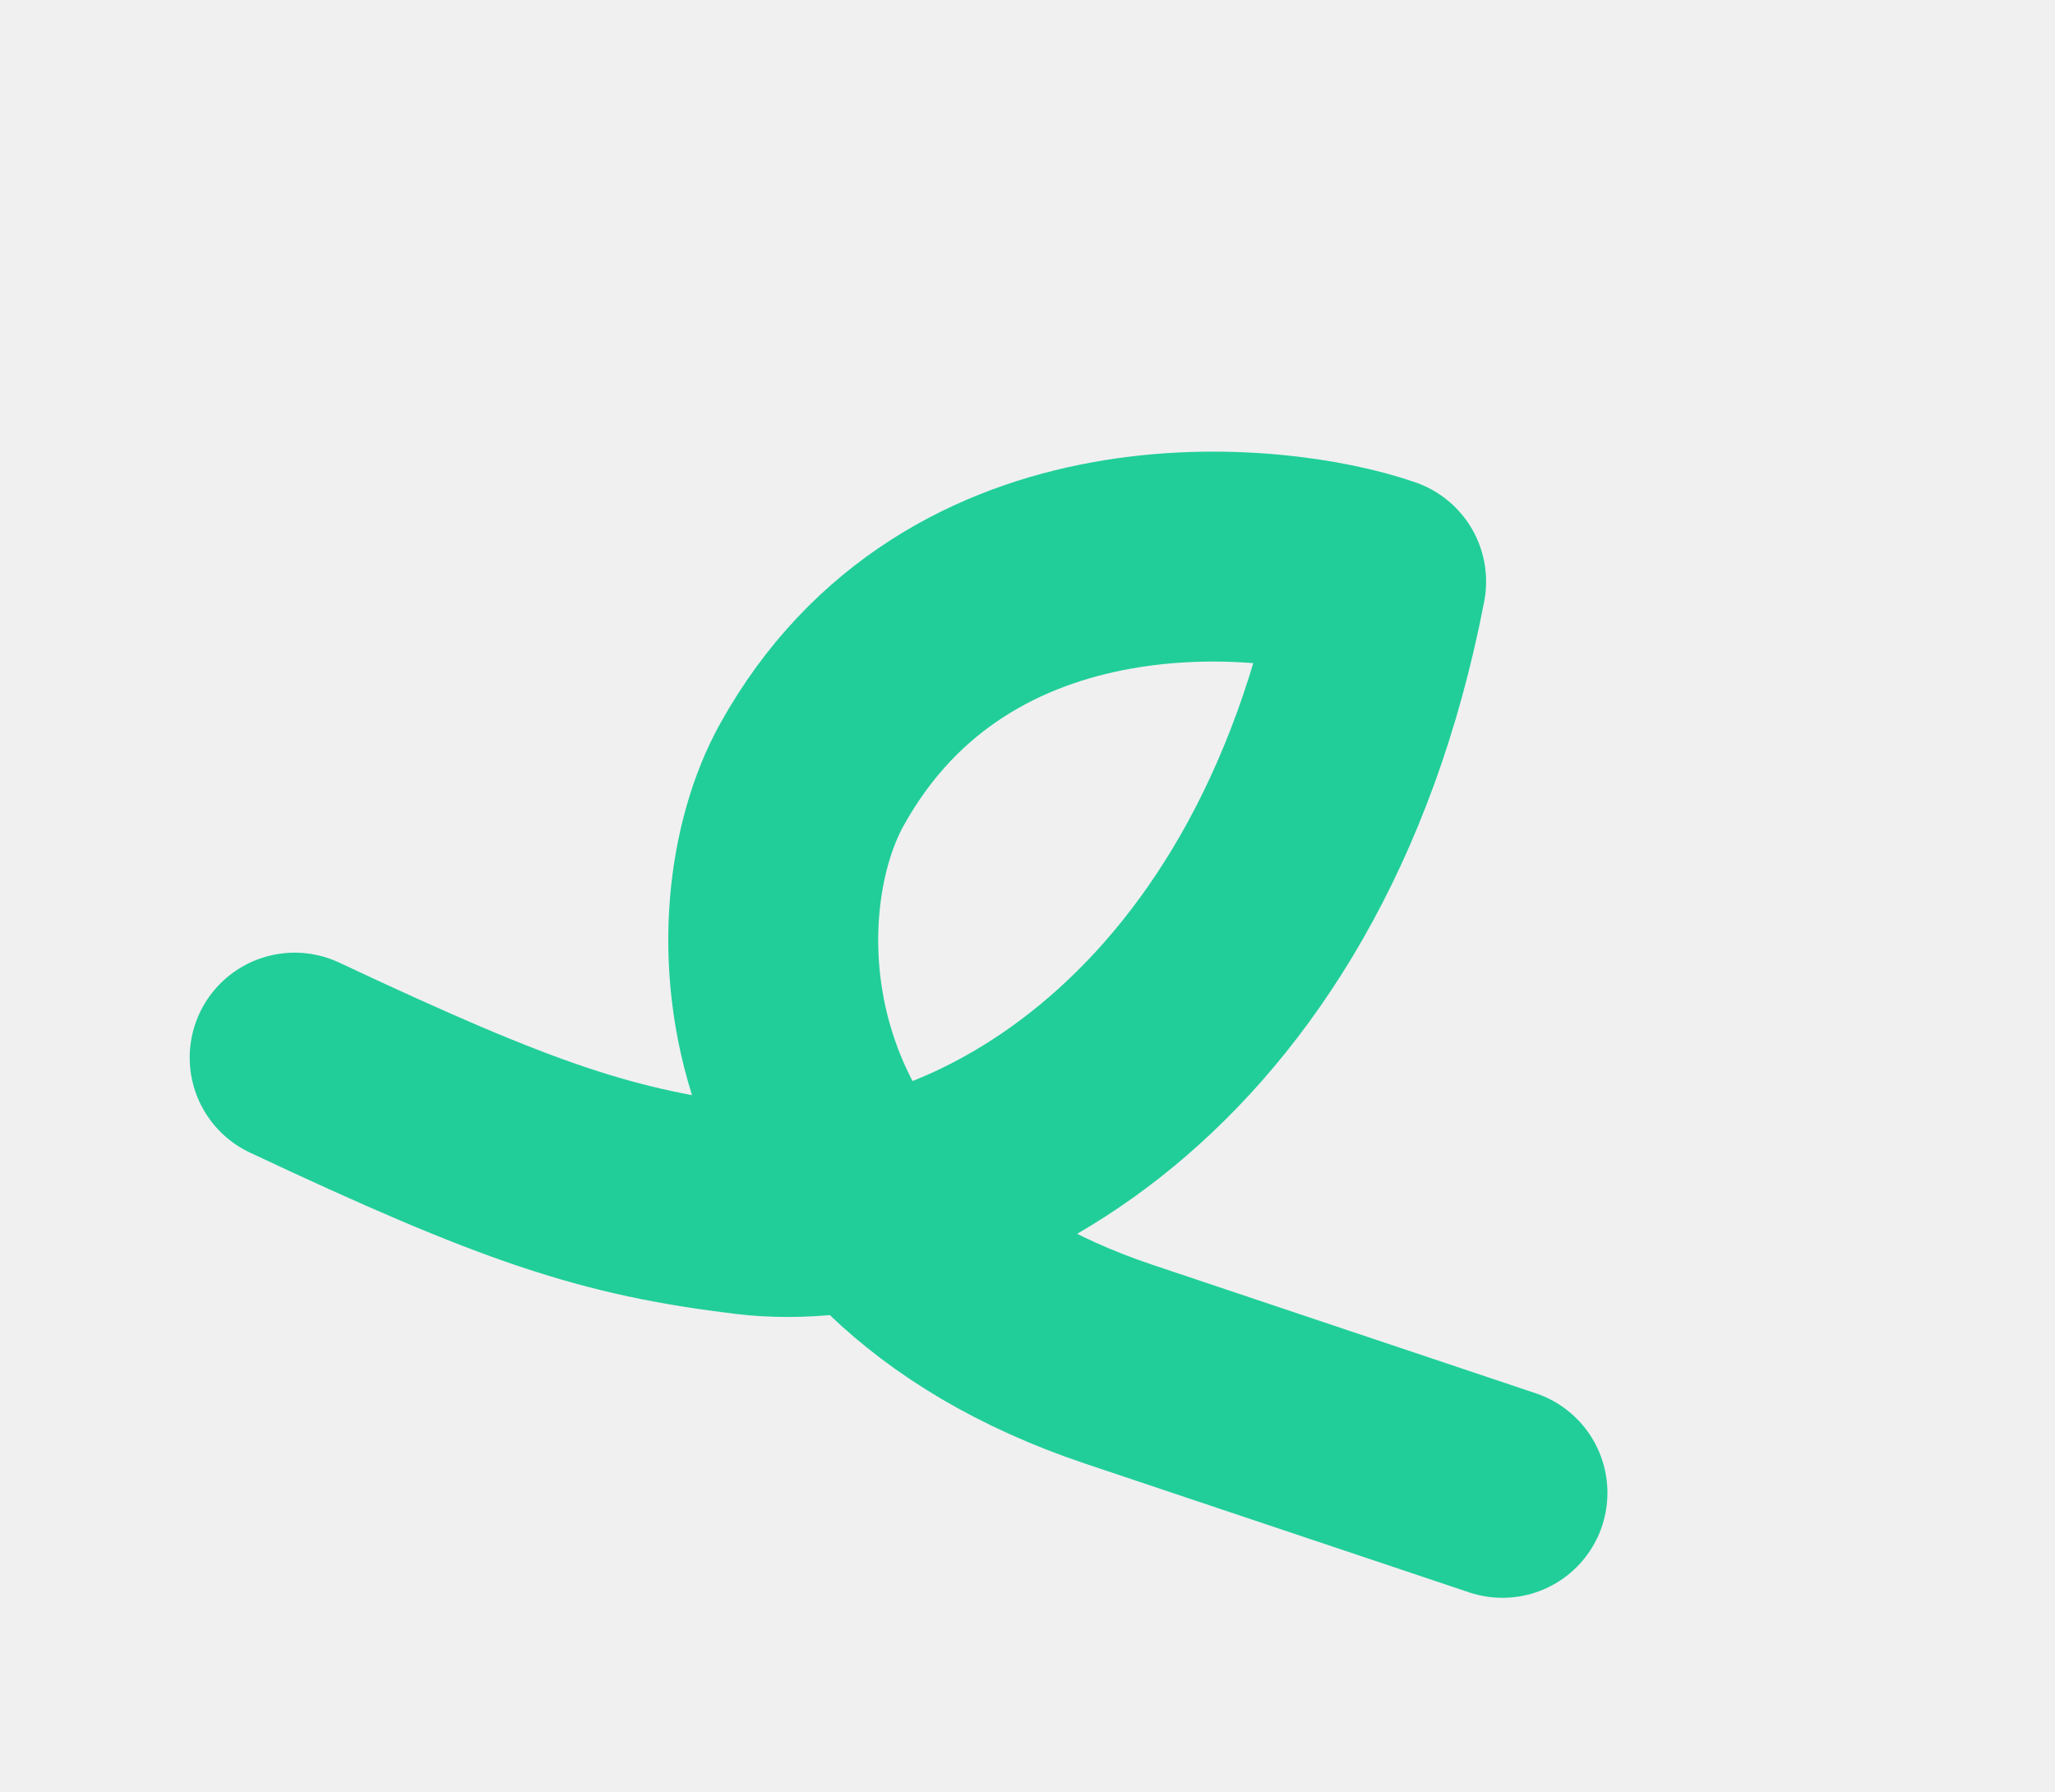
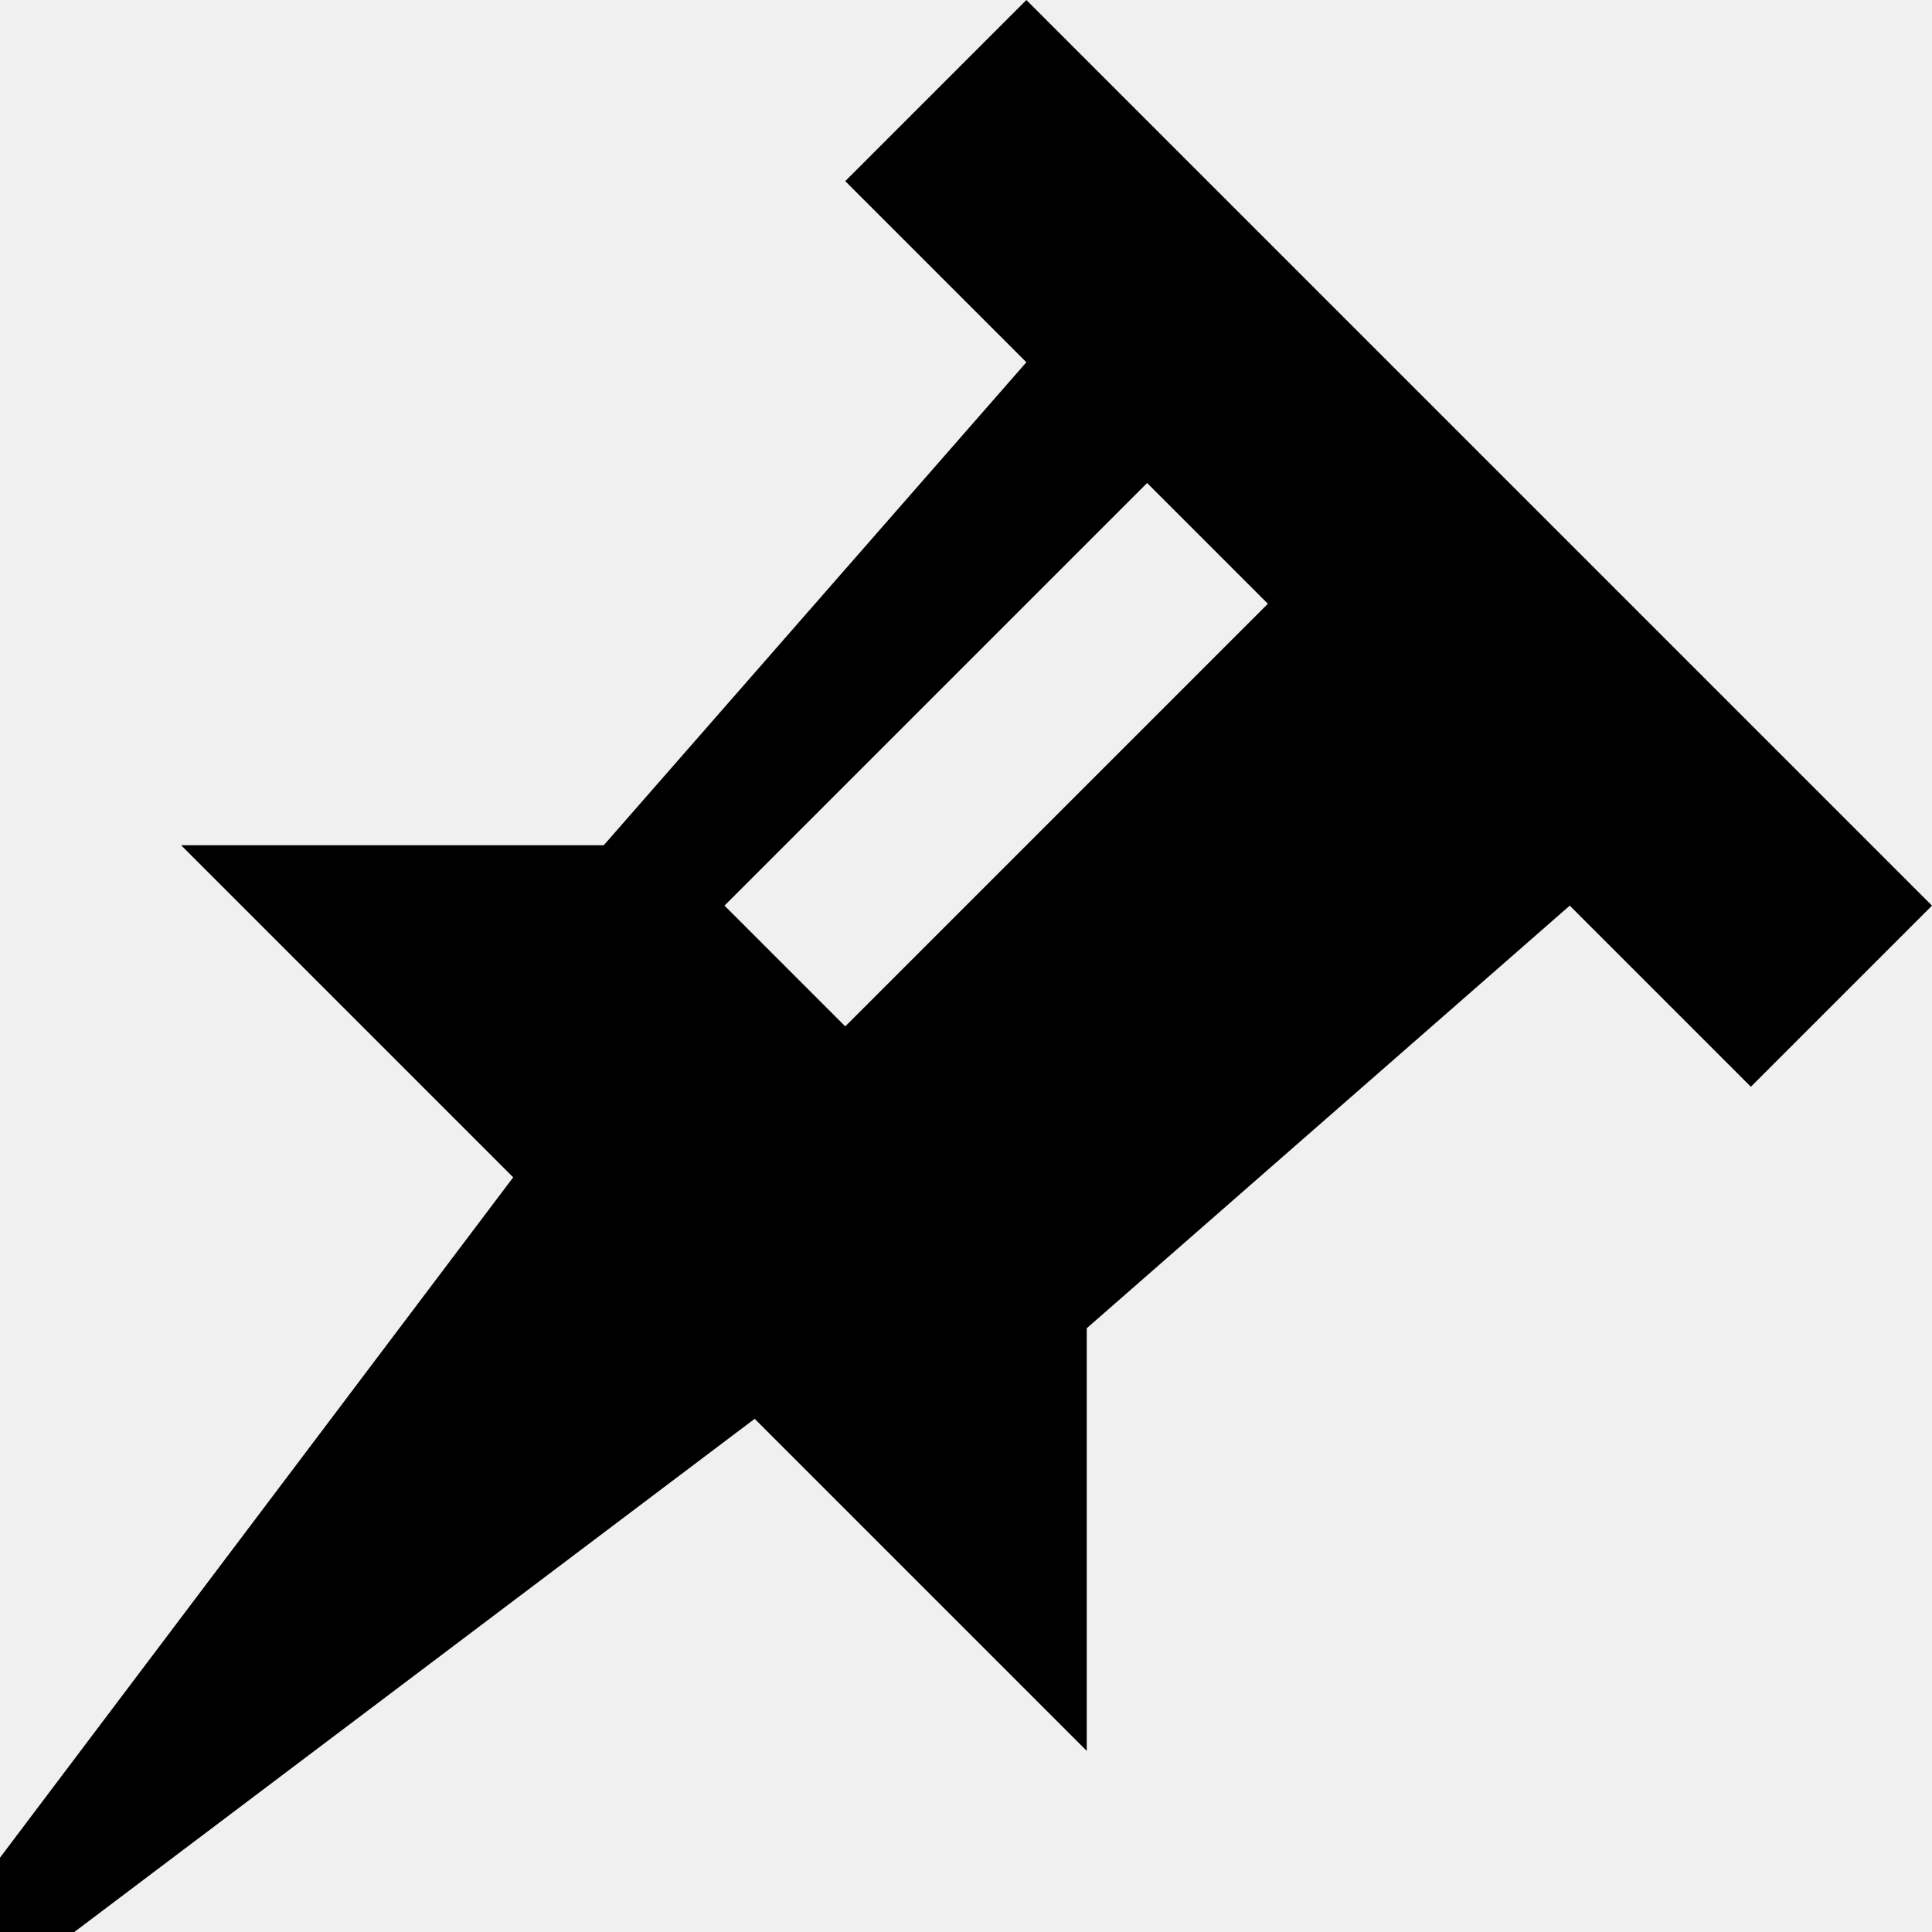
- <svg xmlns="http://www.w3.org/2000/svg" width="78" height="68" viewBox="0 0 78 68" fill="none">
-   <g clip-path="url(#clip0)">
-     <path d="M11.184 40.143C19.712 44.152 23.049 45.271 28.401 45.915C36.144 46.846 48.891 40.413 52.423 22.074C48.37 20.656 36.352 19.426 30.813 29.407C27.897 34.661 28.206 46.999 42.465 51.779C53.594 55.509 57.028 56.661 57.028 56.661" stroke="#21CE99" stroke-width="7.968" stroke-linecap="round" stroke-linejoin="round" />
-   </g>
-   <defs>
-     <clipPath id="clip0">
-       <rect width="48" height="66" fill="white" transform="translate(77.9167 21.7324) rotate(108.531)" />
-     </clipPath>
-   </defs>
+ <svg xmlns="http://www.w3.org/2000/svg" version="1.1" width="32" height="32" viewBox="0 0 32 32">
+   <path d="M17 0l-3 3 3 3-7 8h-7l5.5 5.5-8.5 11.269v1.231h1.231l11.269-8.5 5.5 5.5v-7l8-7 3 3 3-3-15-15zM14 17l-2-2 7-7 2 2-7 7z" />
</svg>
